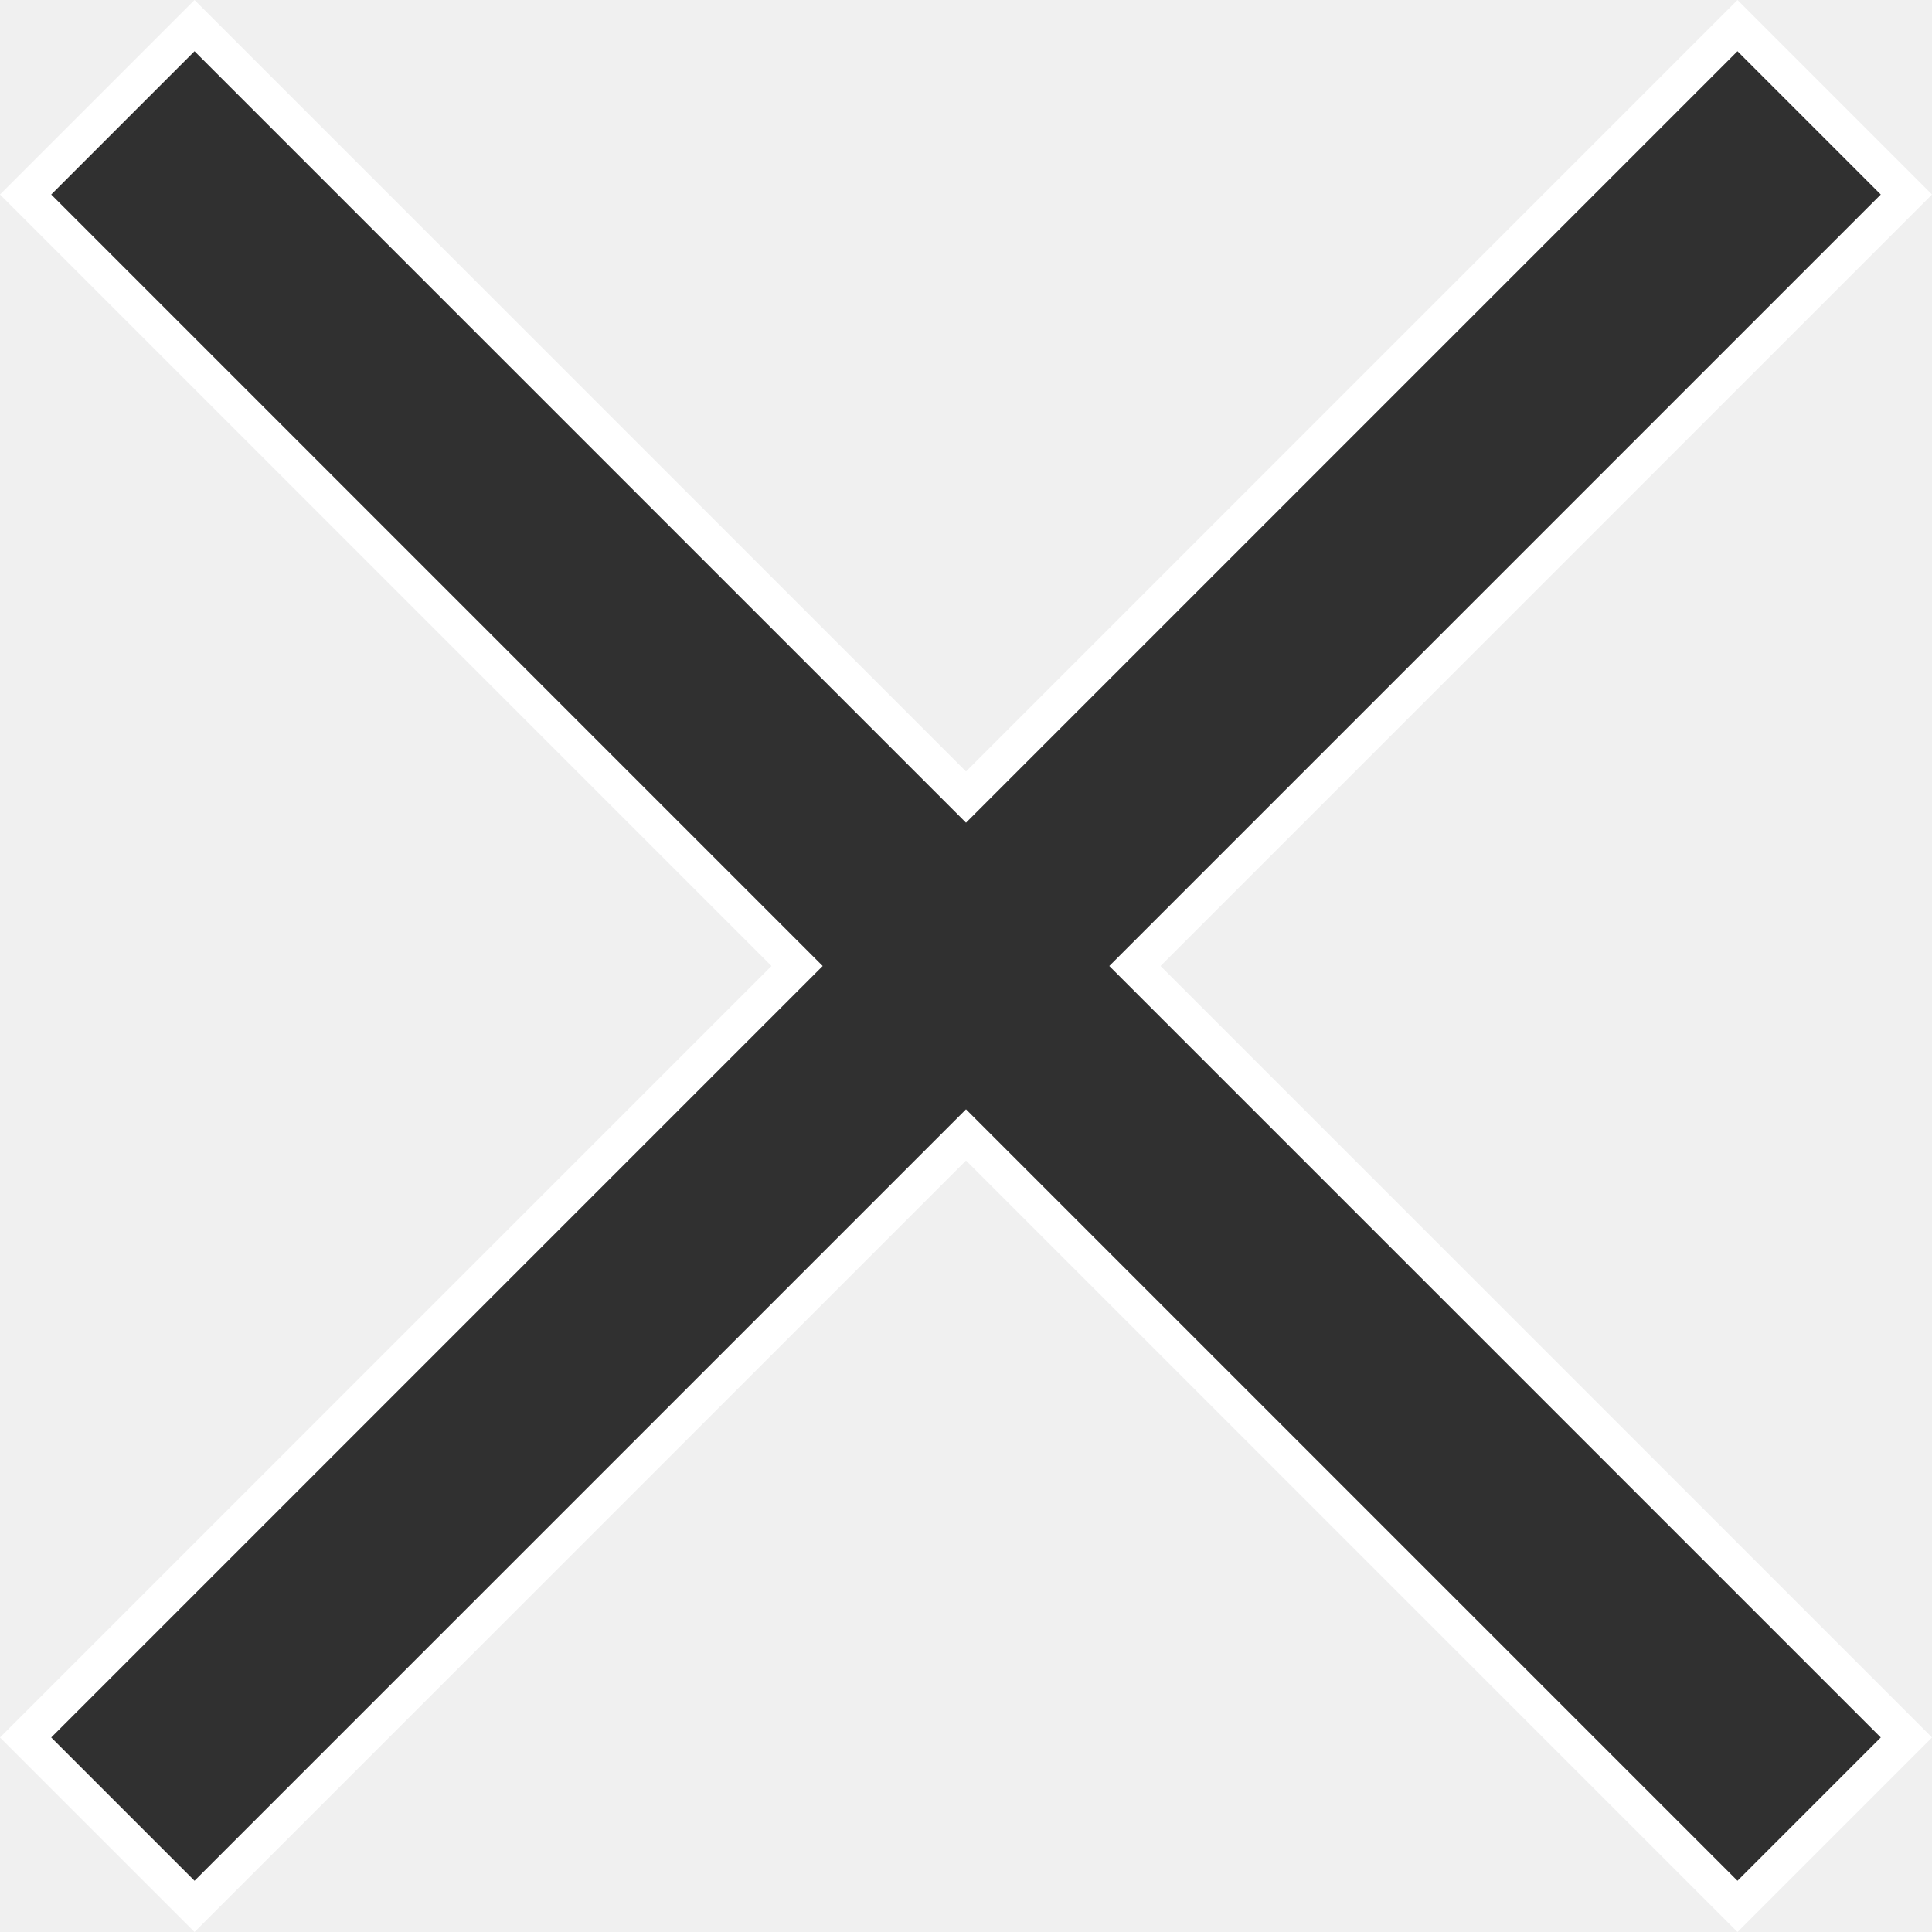
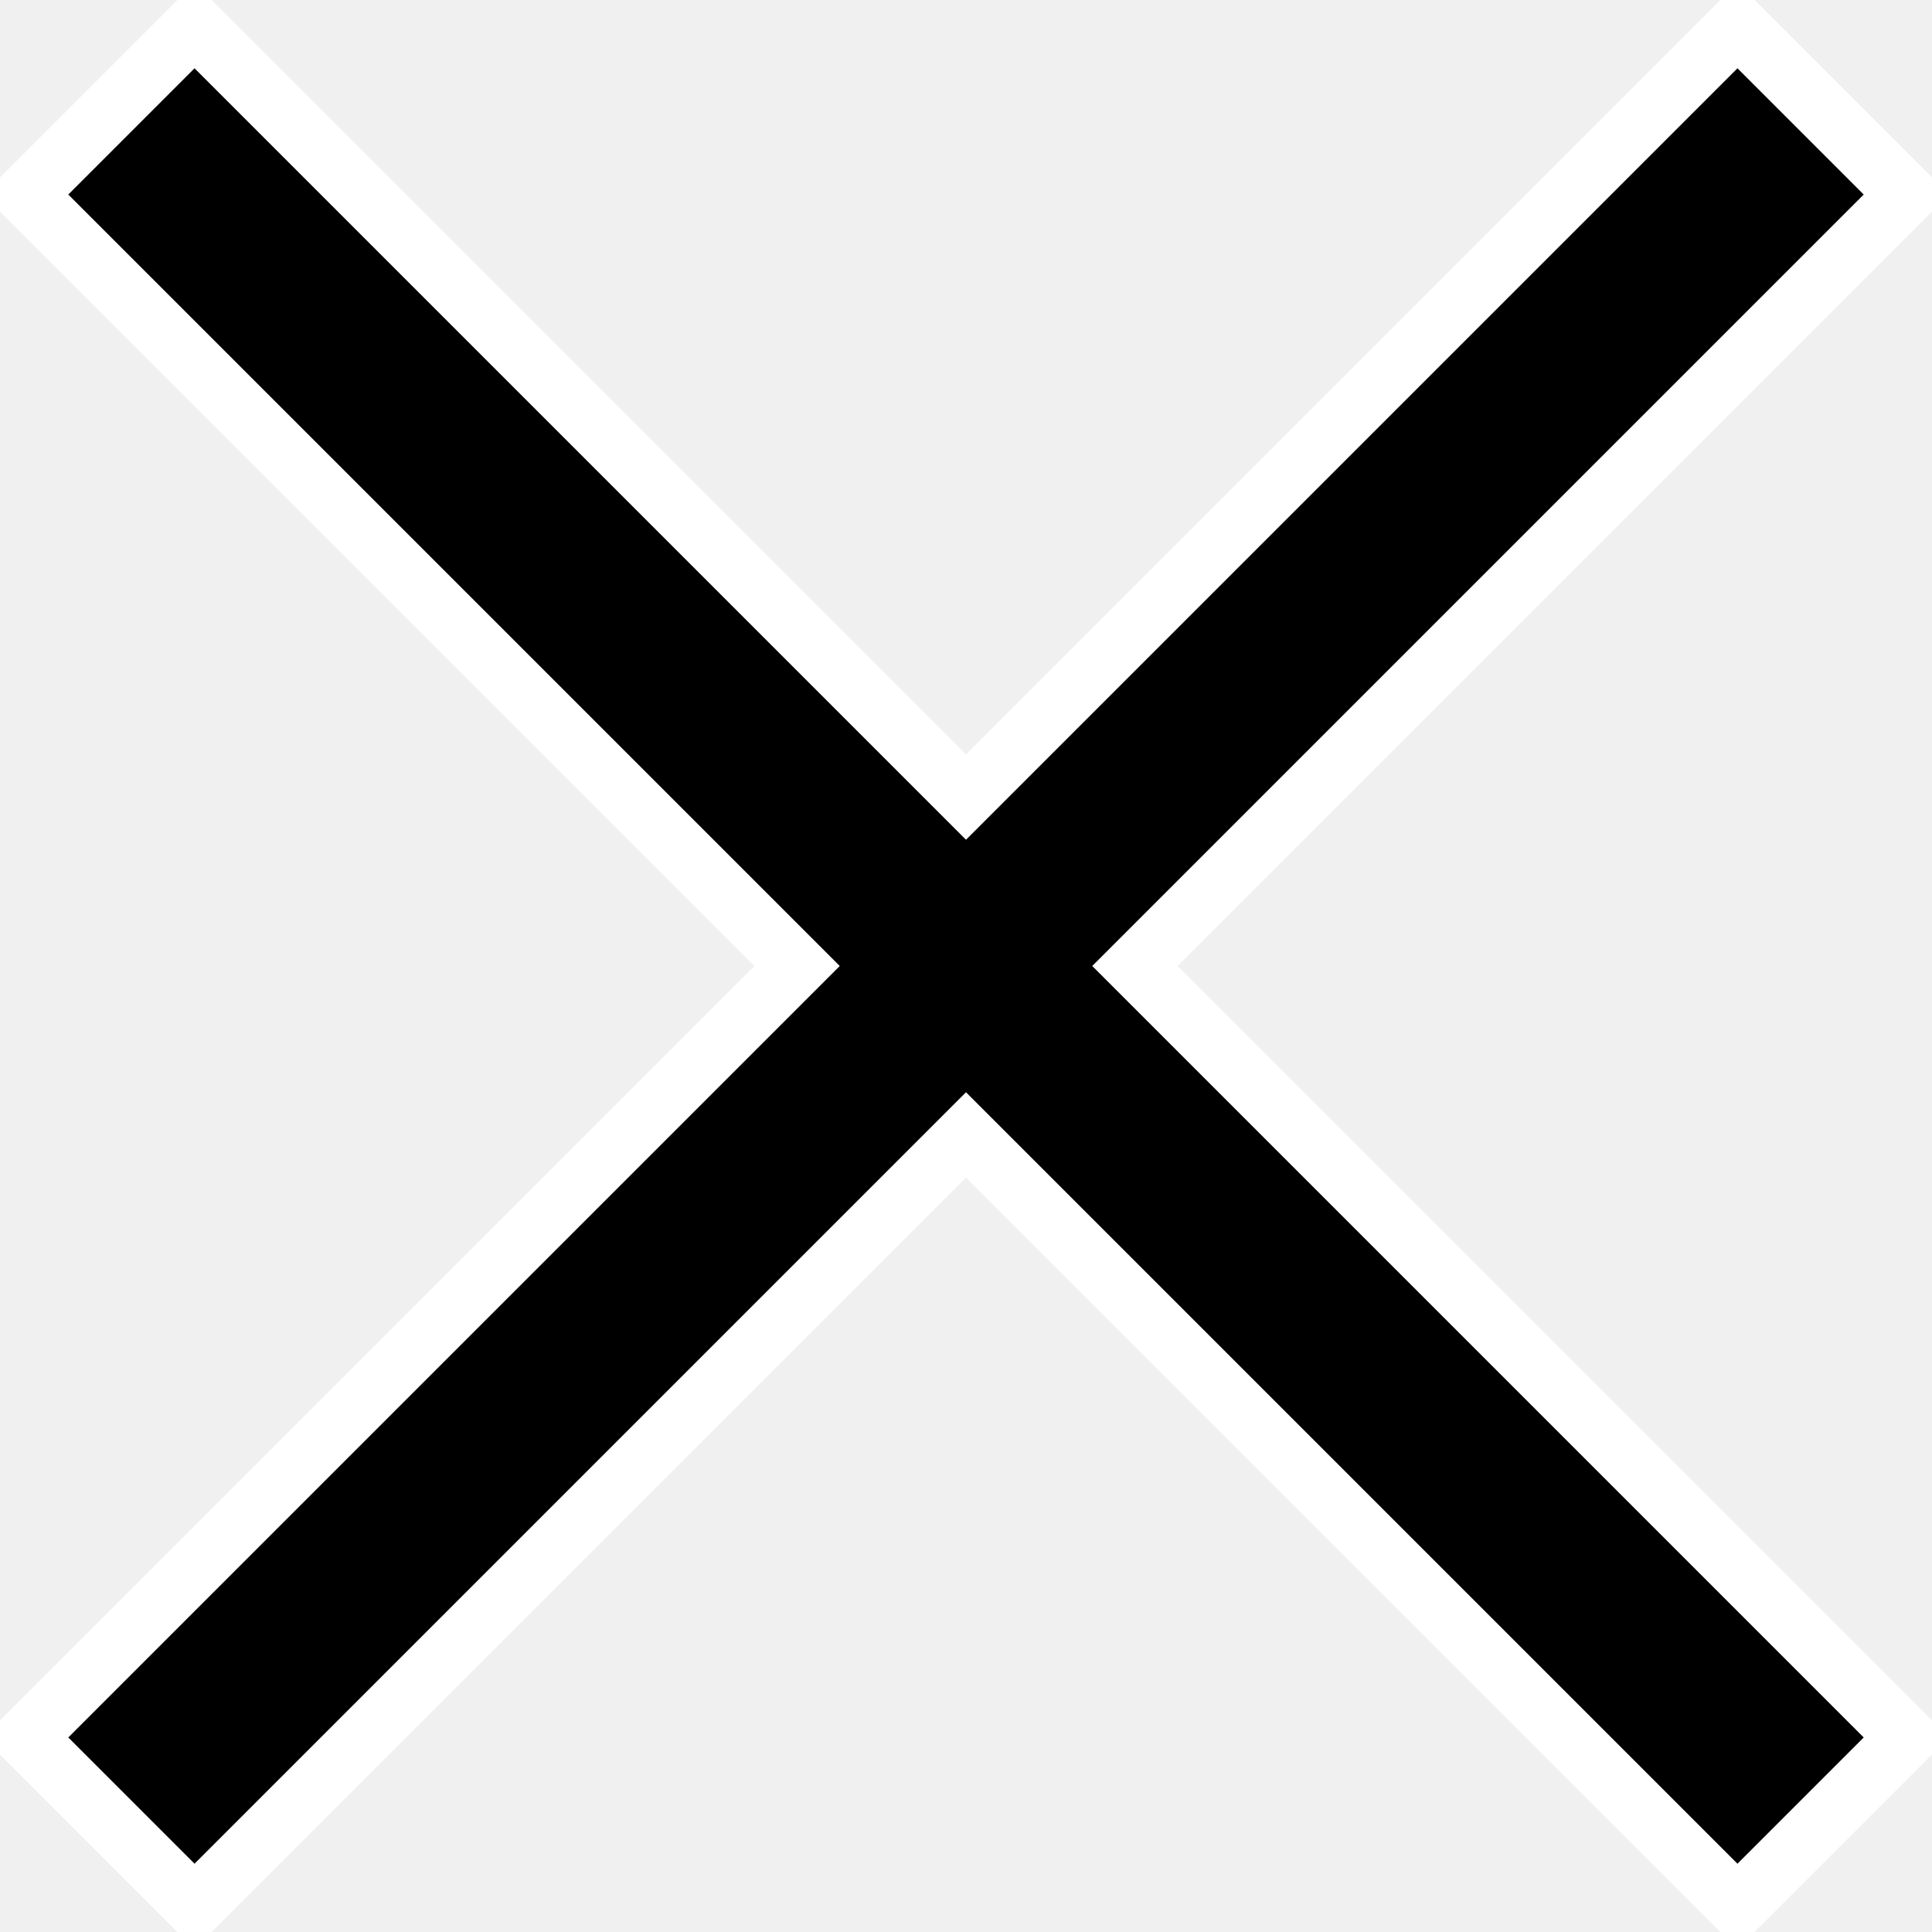
<svg xmlns="http://www.w3.org/2000/svg" width="16" height="16" viewBox="0 0 16 16" fill="none">
-   <path d="M15.788 1.611L9.505 7.894L9.399 8L9.505 8.106L15.788 14.389L14.389 15.788L8.106 9.505L8 9.399L7.894 9.505L1.611 15.788L0.212 14.389L6.495 8.106L6.601 8L6.495 7.894L0.212 1.611L1.611 0.212L7.894 6.495L8 6.601L8.106 6.495L14.389 0.212L15.788 1.611Z" fill="black" fill-opacity="0.8" stroke="white" stroke-width="0.3" />
+   <path d="M15.788 1.611L9.505 7.894L9.399 8L9.505 8.106L15.788 14.389L14.389 15.788L8.106 9.505L8 9.399L7.894 9.505L1.611 15.788L0.212 14.389L6.495 8.106L6.601 8L6.495 7.894L0.212 1.611L1.611 0.212L7.894 6.495L8 6.601L8.106 6.495L14.389 0.212L15.788 1.611Z" fill="black" fill-opacity="1" stroke="white" stroke-width="0.5" />
</svg>
